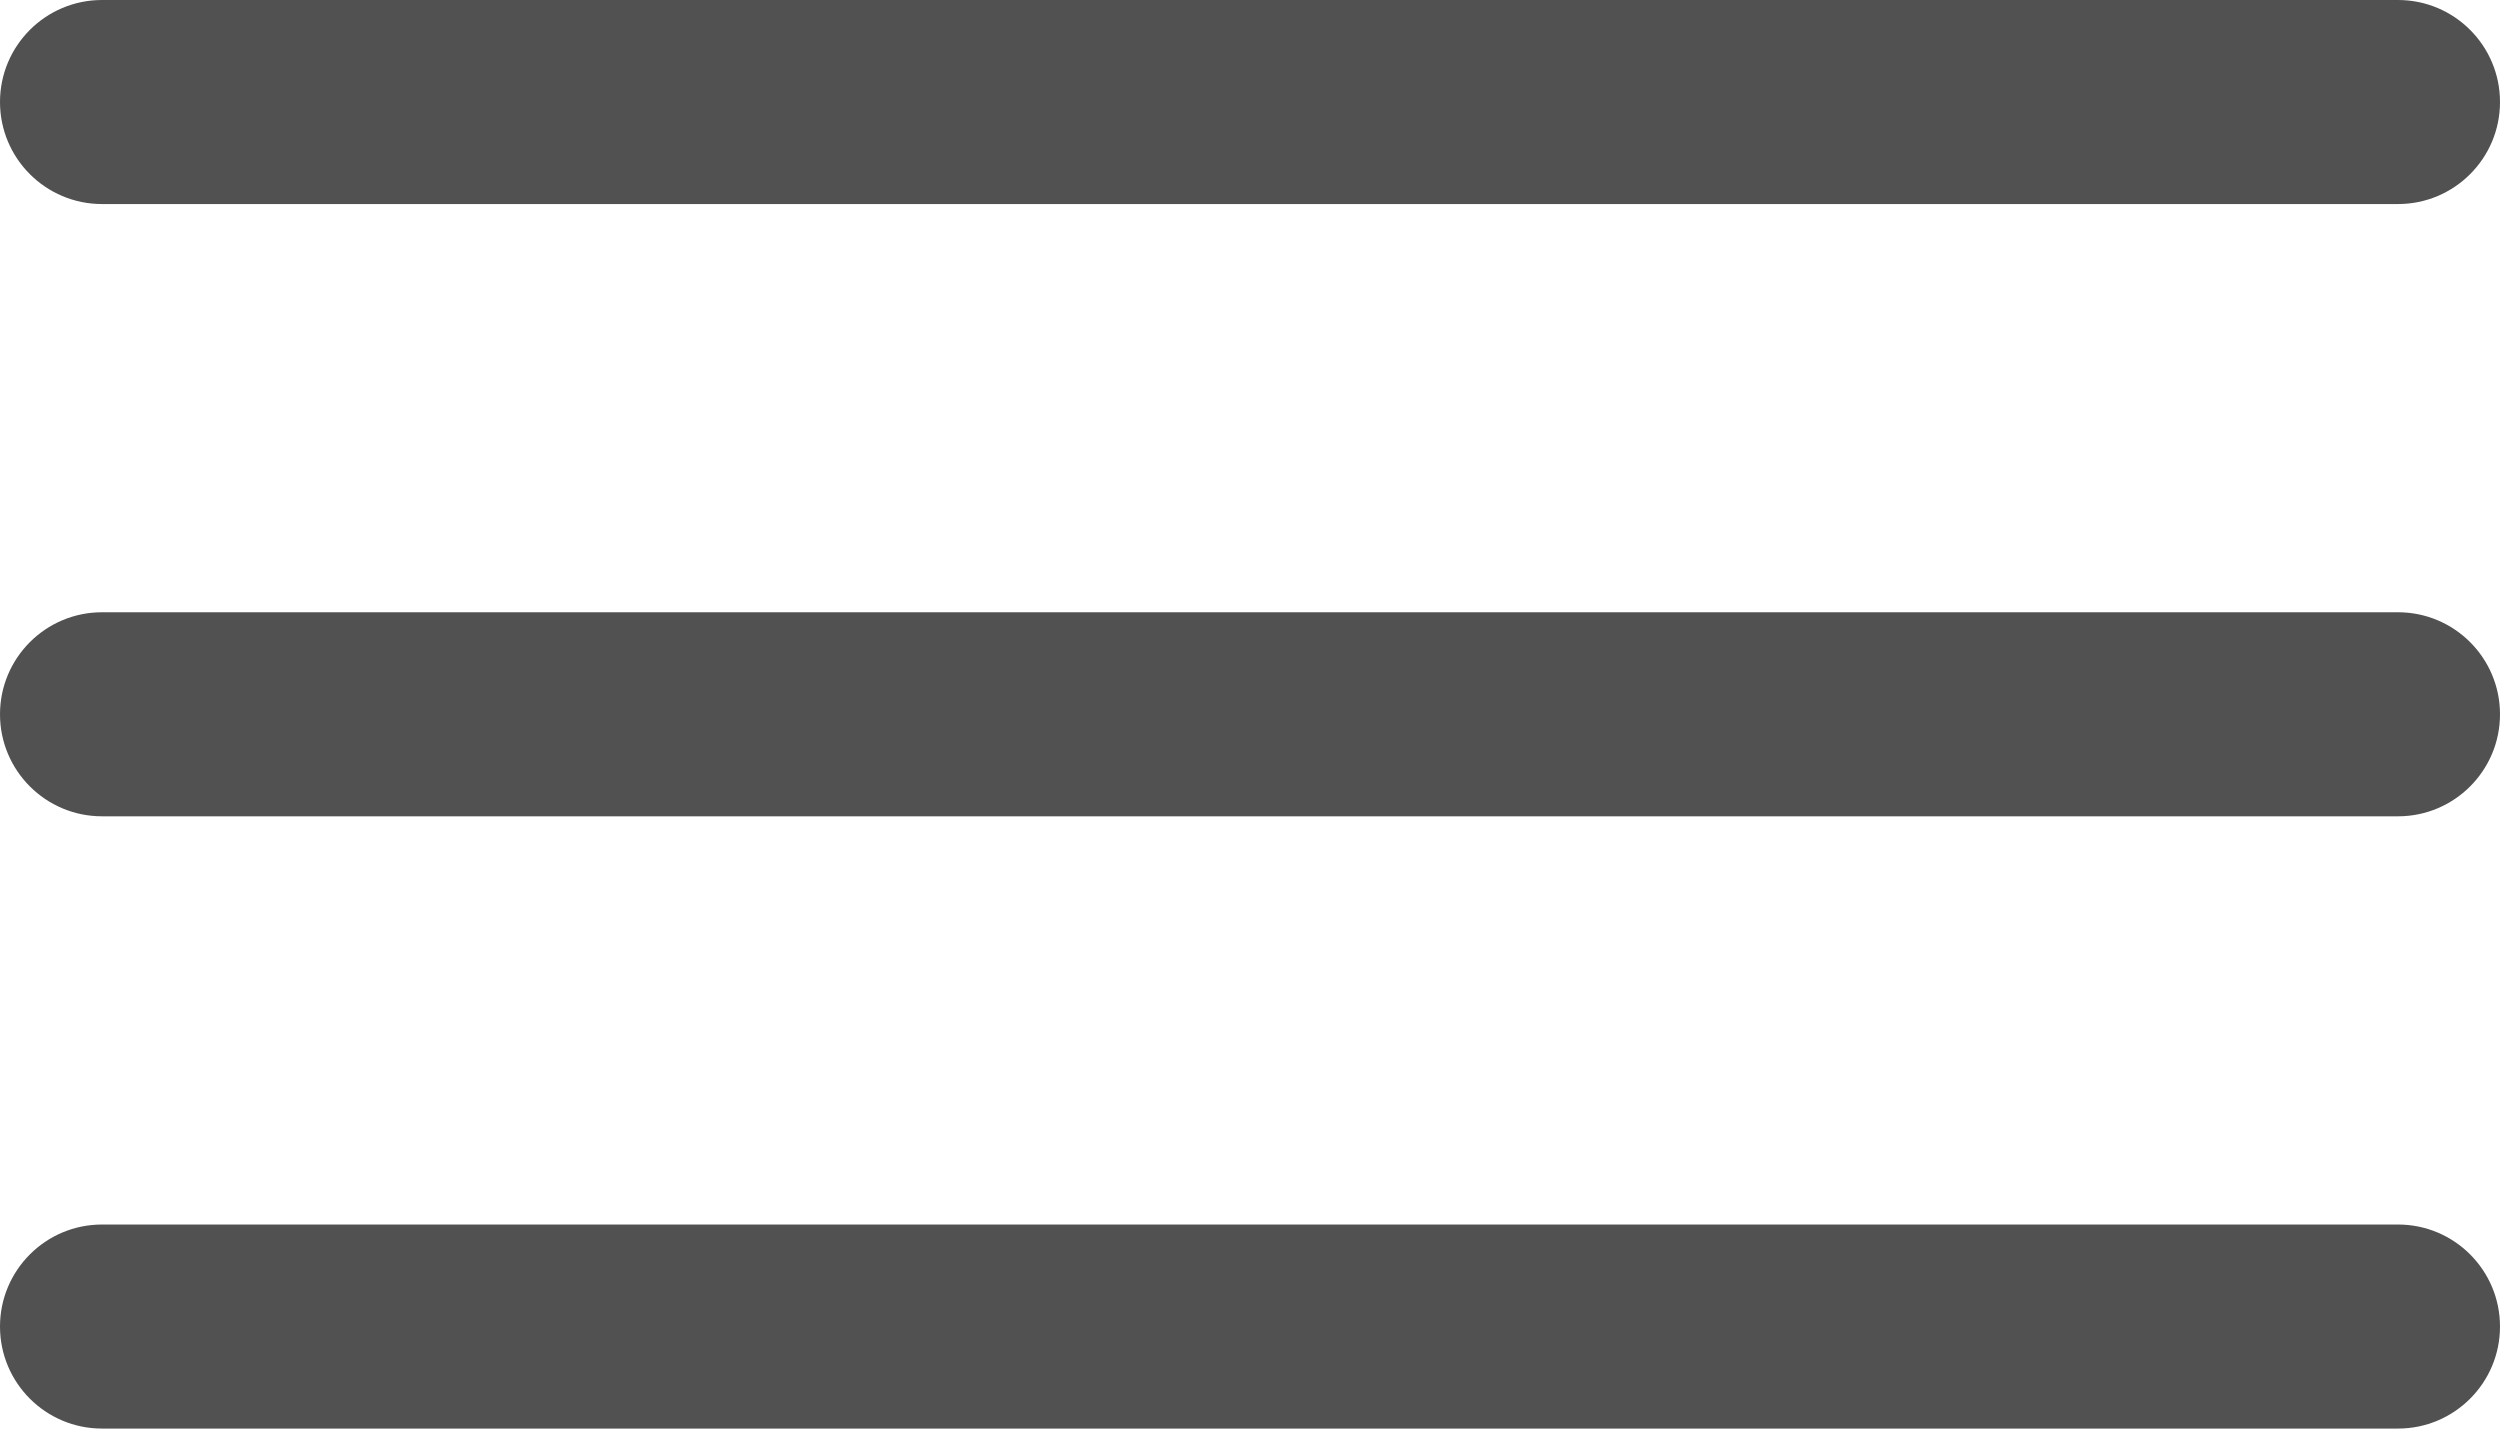
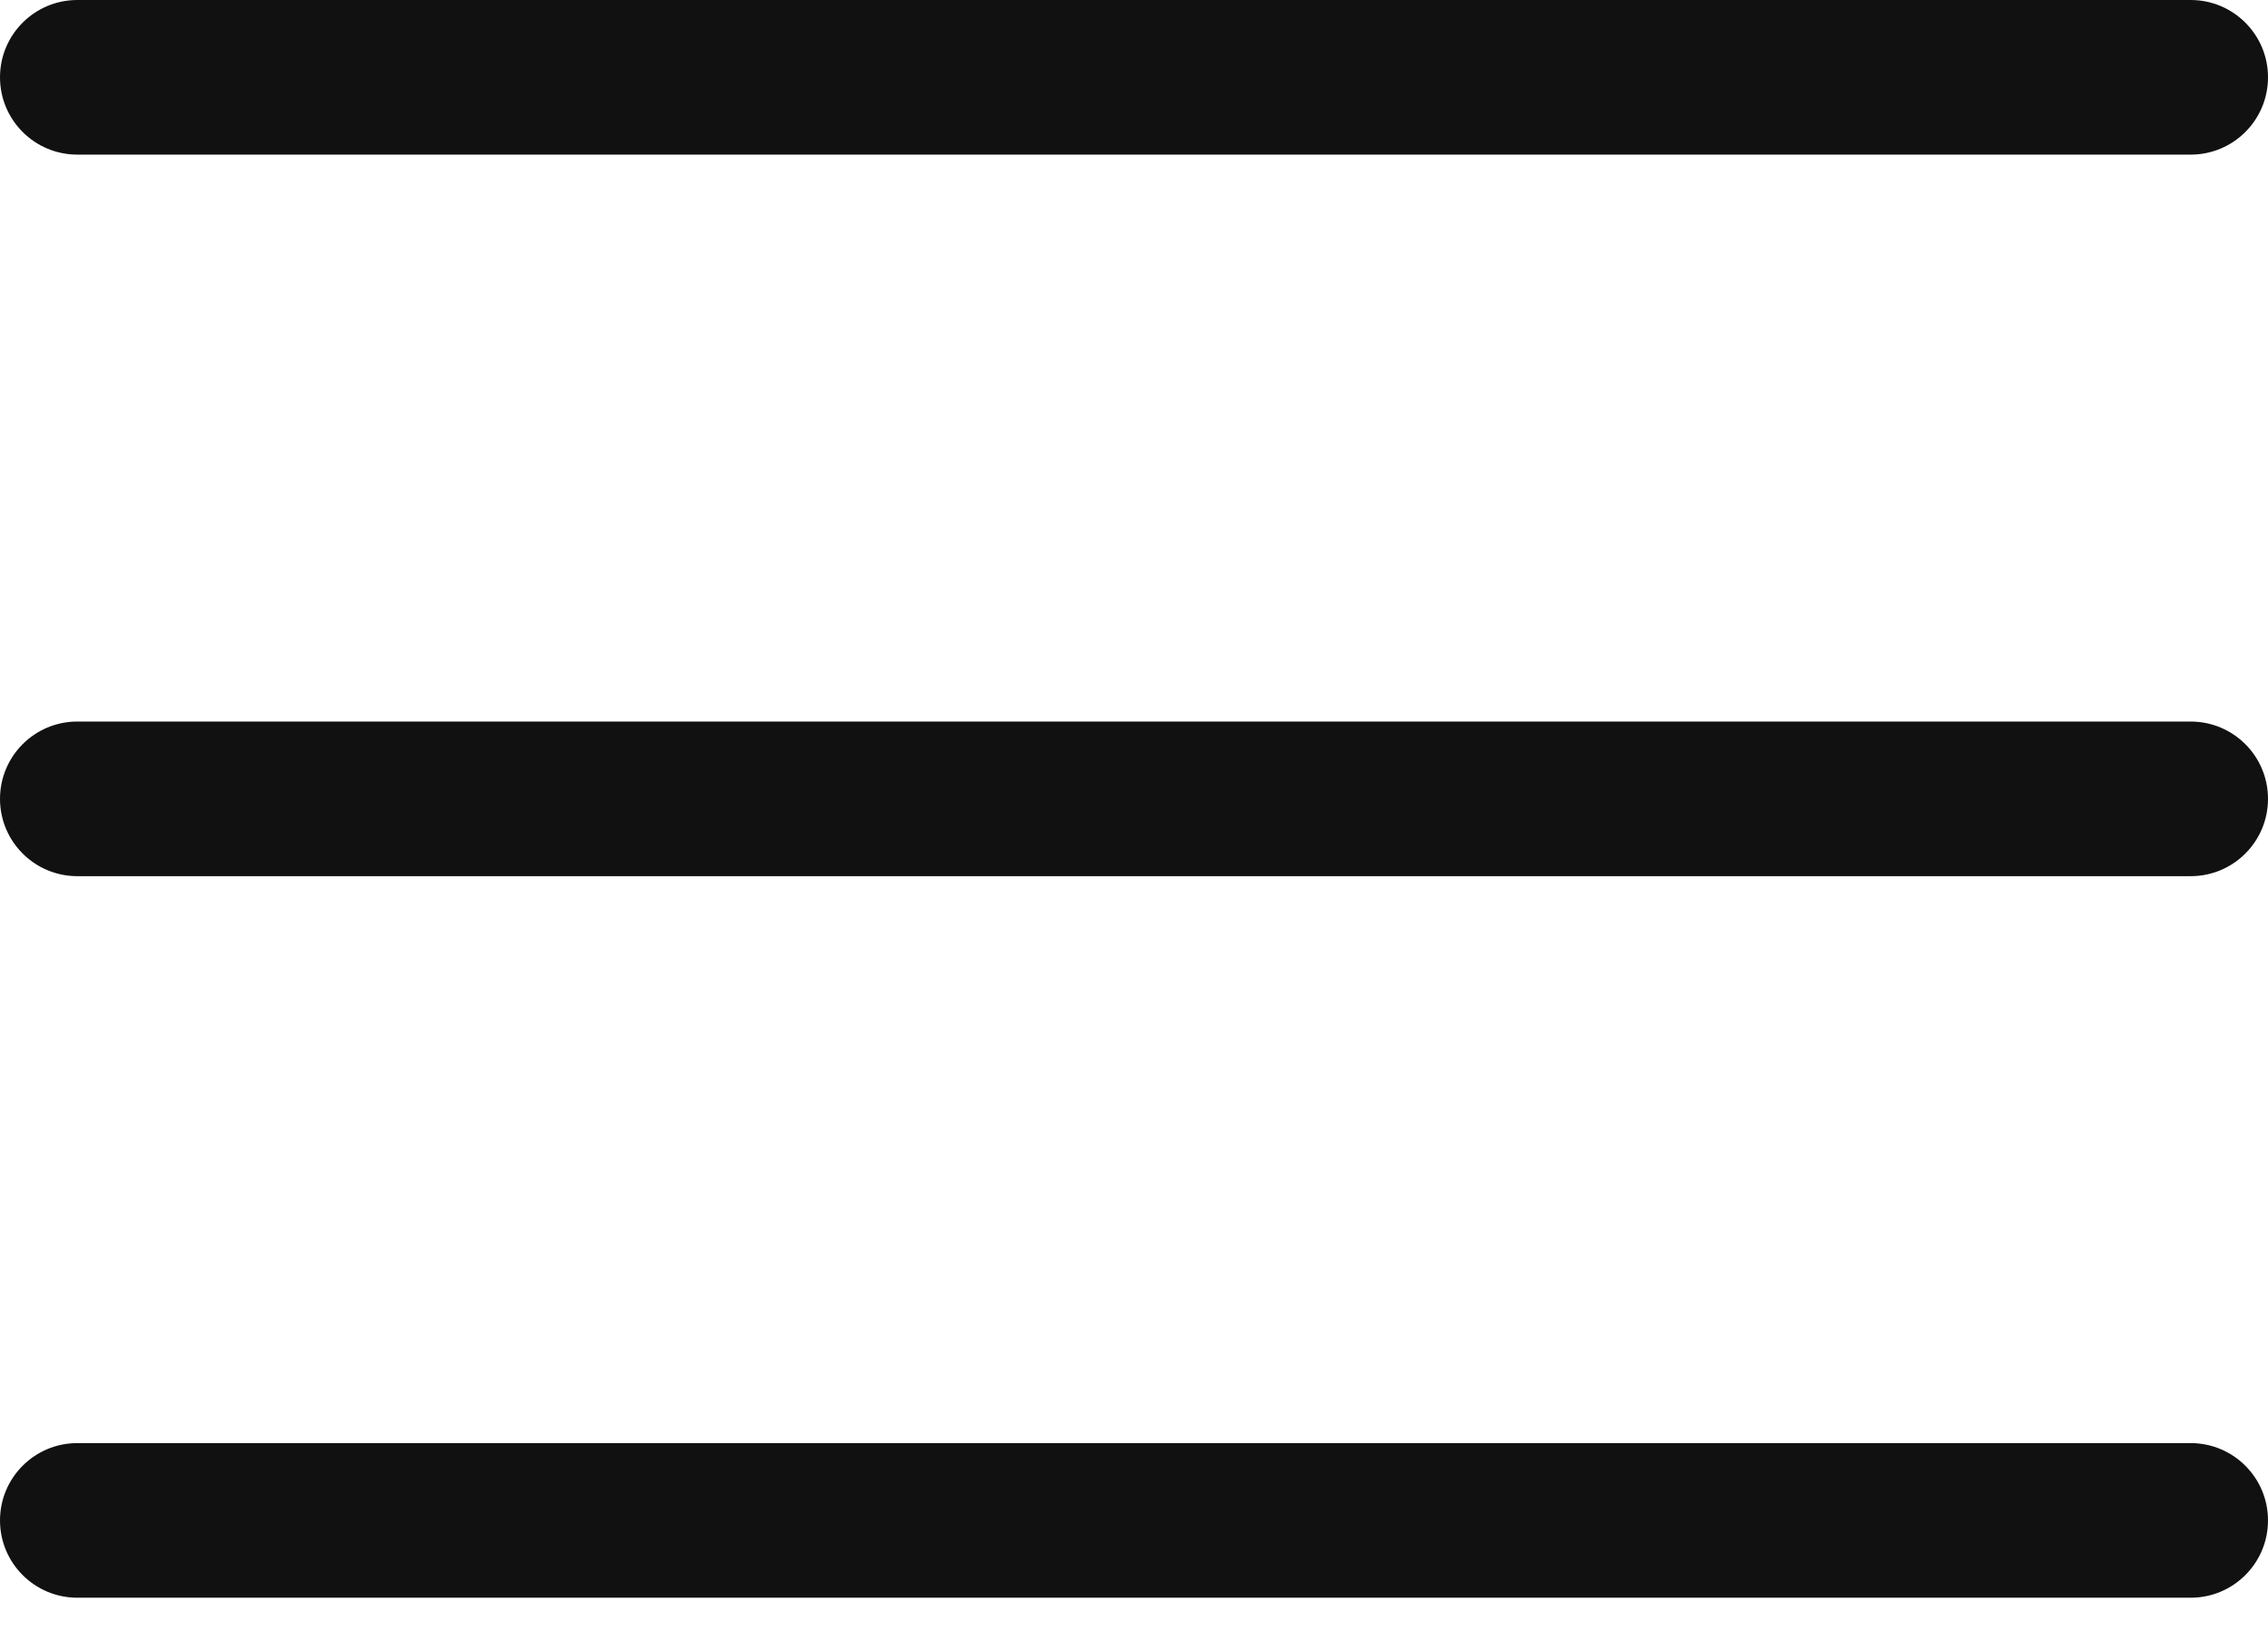
- <svg xmlns="http://www.w3.org/2000/svg" width="21px" height="12px" viewBox="0 0 21 12" version="1.1">
+ <svg xmlns="http://www.w3.org/2000/svg" width="22px" height="16px" viewBox="0 0 22 16" version="1.1">
  <defs />
-   <g id="Page-1" stroke="none" stroke-width="1" fill="none" fill-rule="evenodd">
-     <g id="LP-Mobile-A" transform="translate(-276, -30)" fill="#515151">
-       <g id="Burger" transform="translate(276, 30)">
-         <rect id="Rectangle-7" x="0" y="0" width="21" height="1.714" rx="0.857" />
-         <rect id="Rectangle-7" x="0" y="5.143" width="21" height="1.714" rx="0.857" />
-         <rect id="Rectangle-7" x="0" y="10.286" width="21" height="1.714" rx="0.857" />
+   <g id="Web" stroke="none" stroke-width="1" fill="none" fill-rule="evenodd">
+     <g id="Mobile" transform="translate(-19, -32)" fill="#111111">
+       <g id="Burger" transform="translate(10, 20)">
+         <rect id="Rectangle-7" x="9" y="12" width="22" height="1.5" rx="0.75" />
+         <rect id="Rectangle-7" x="9" y="19" width="22" height="1.5" rx="0.75" />
+         <rect id="Rectangle-7" x="9" y="26" width="22" height="1.5" rx="0.75" />
      </g>
    </g>
  </g>
</svg>
